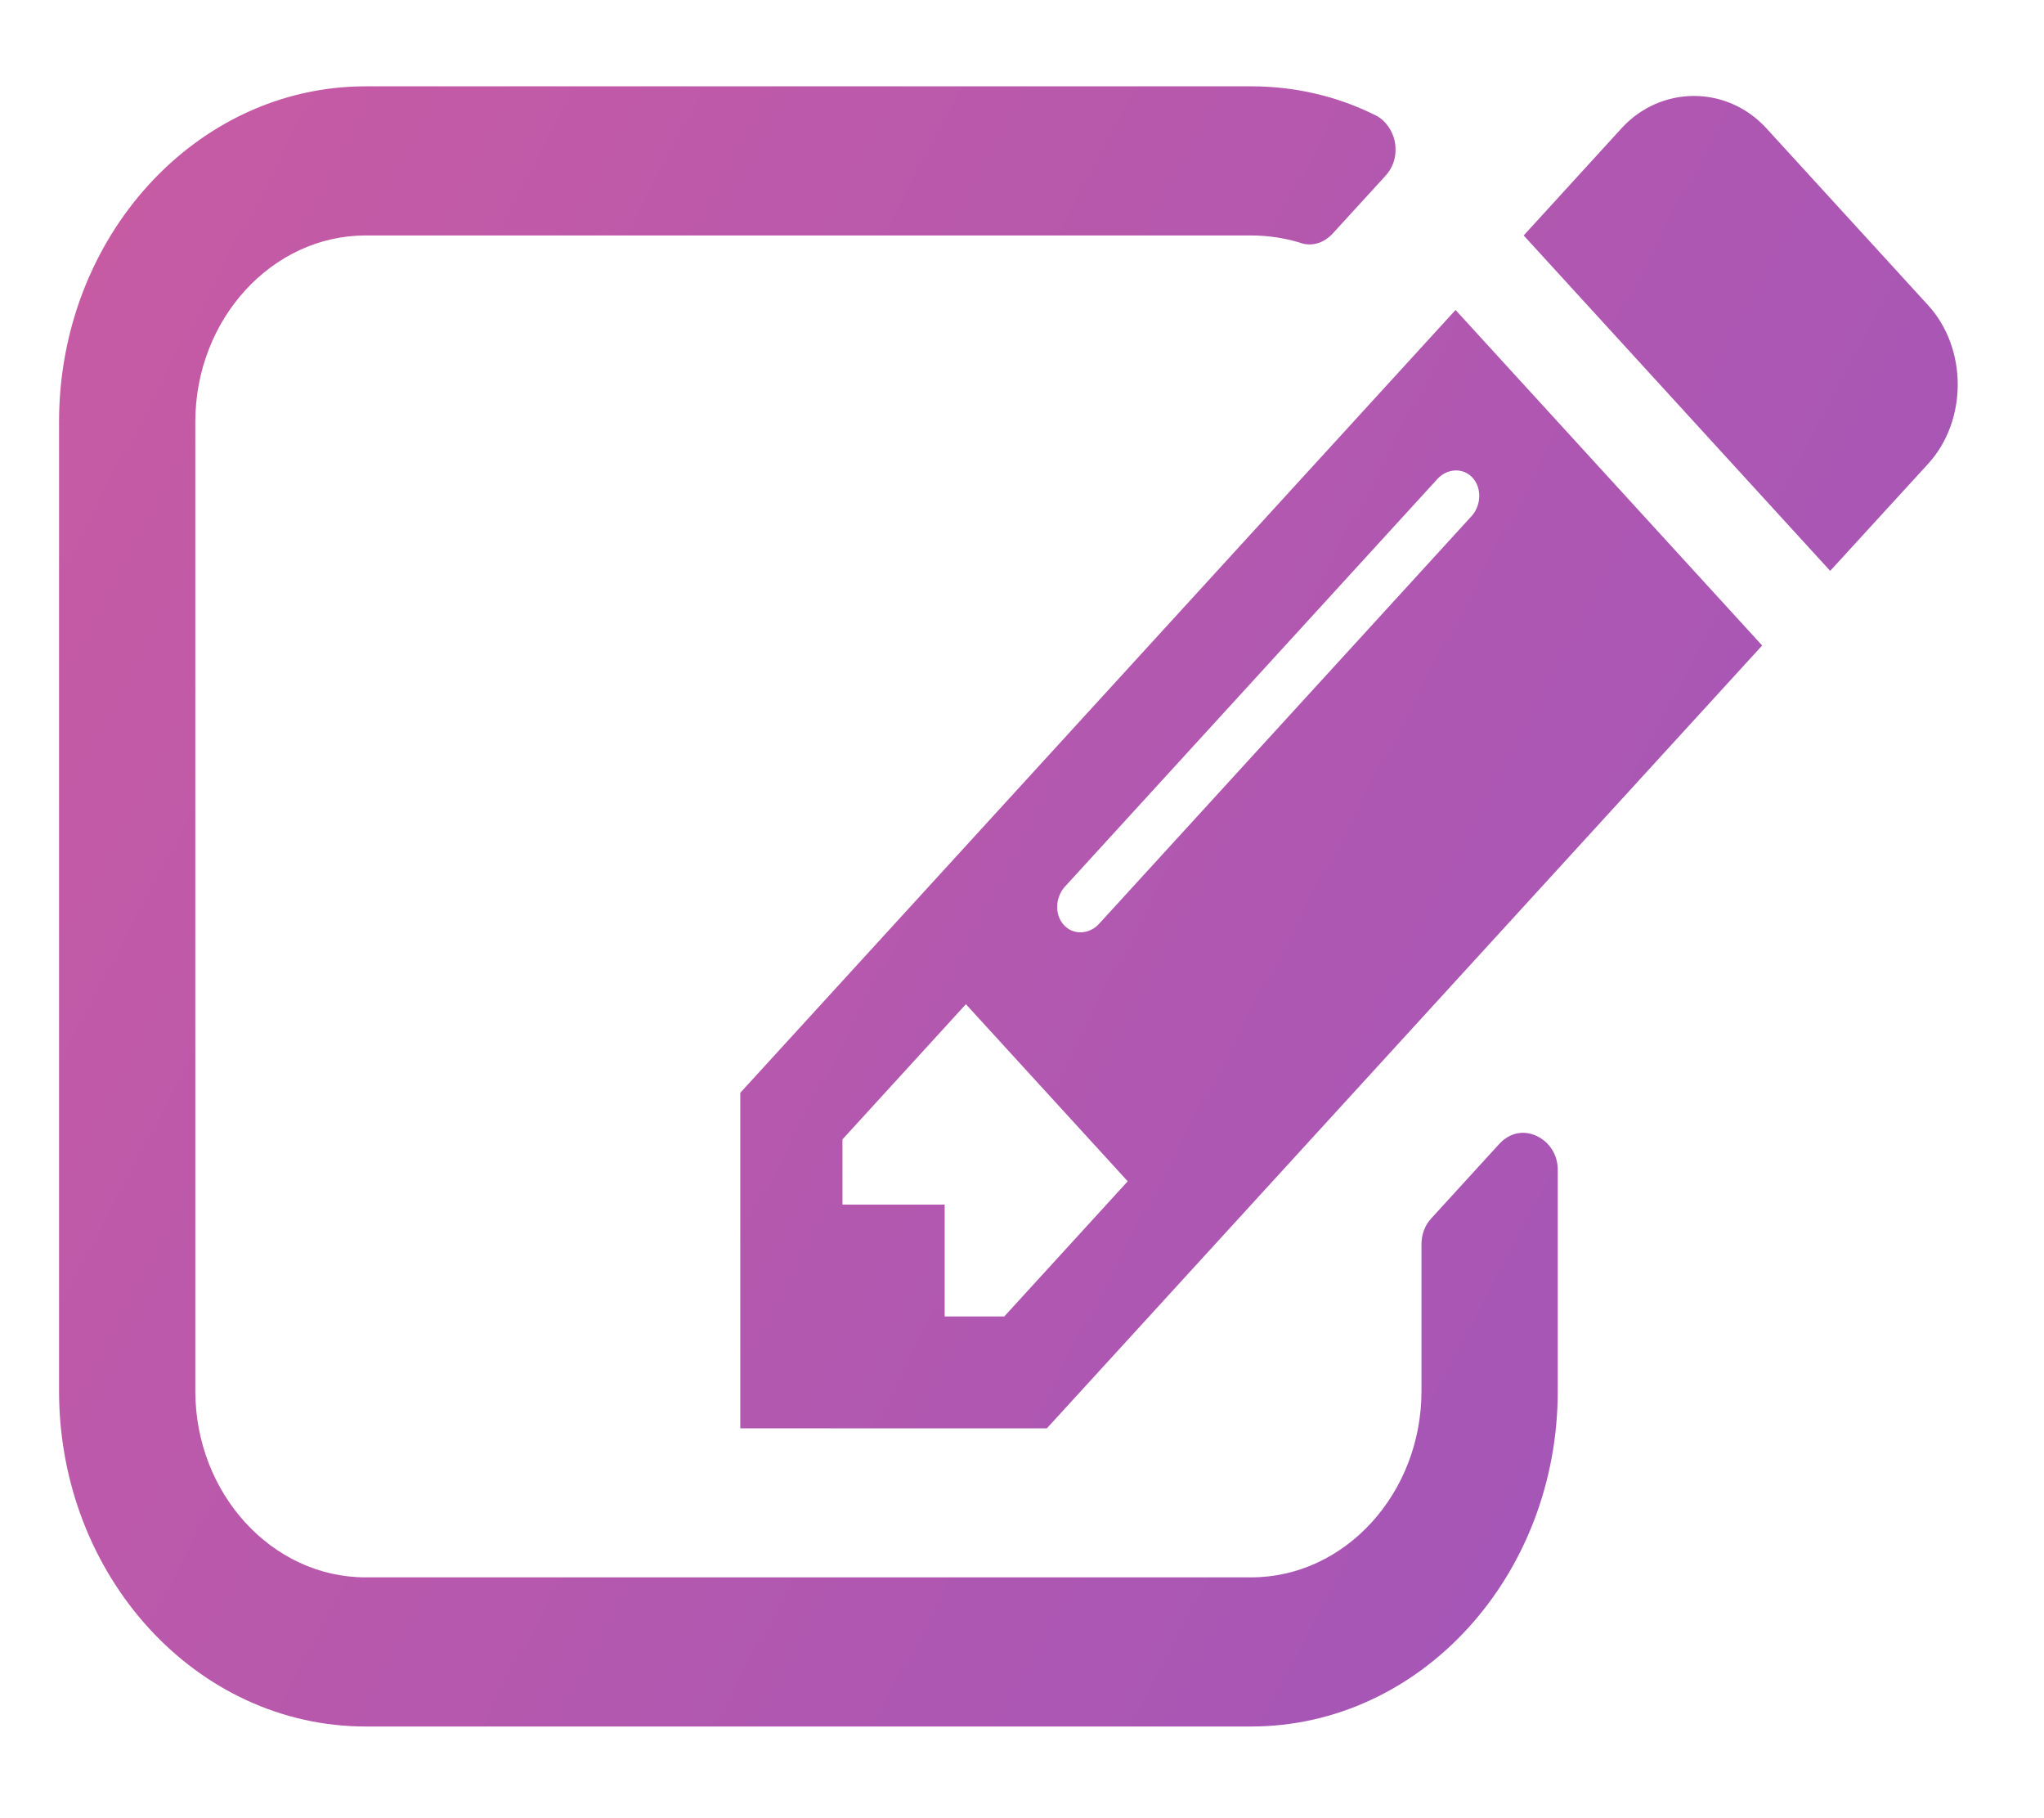
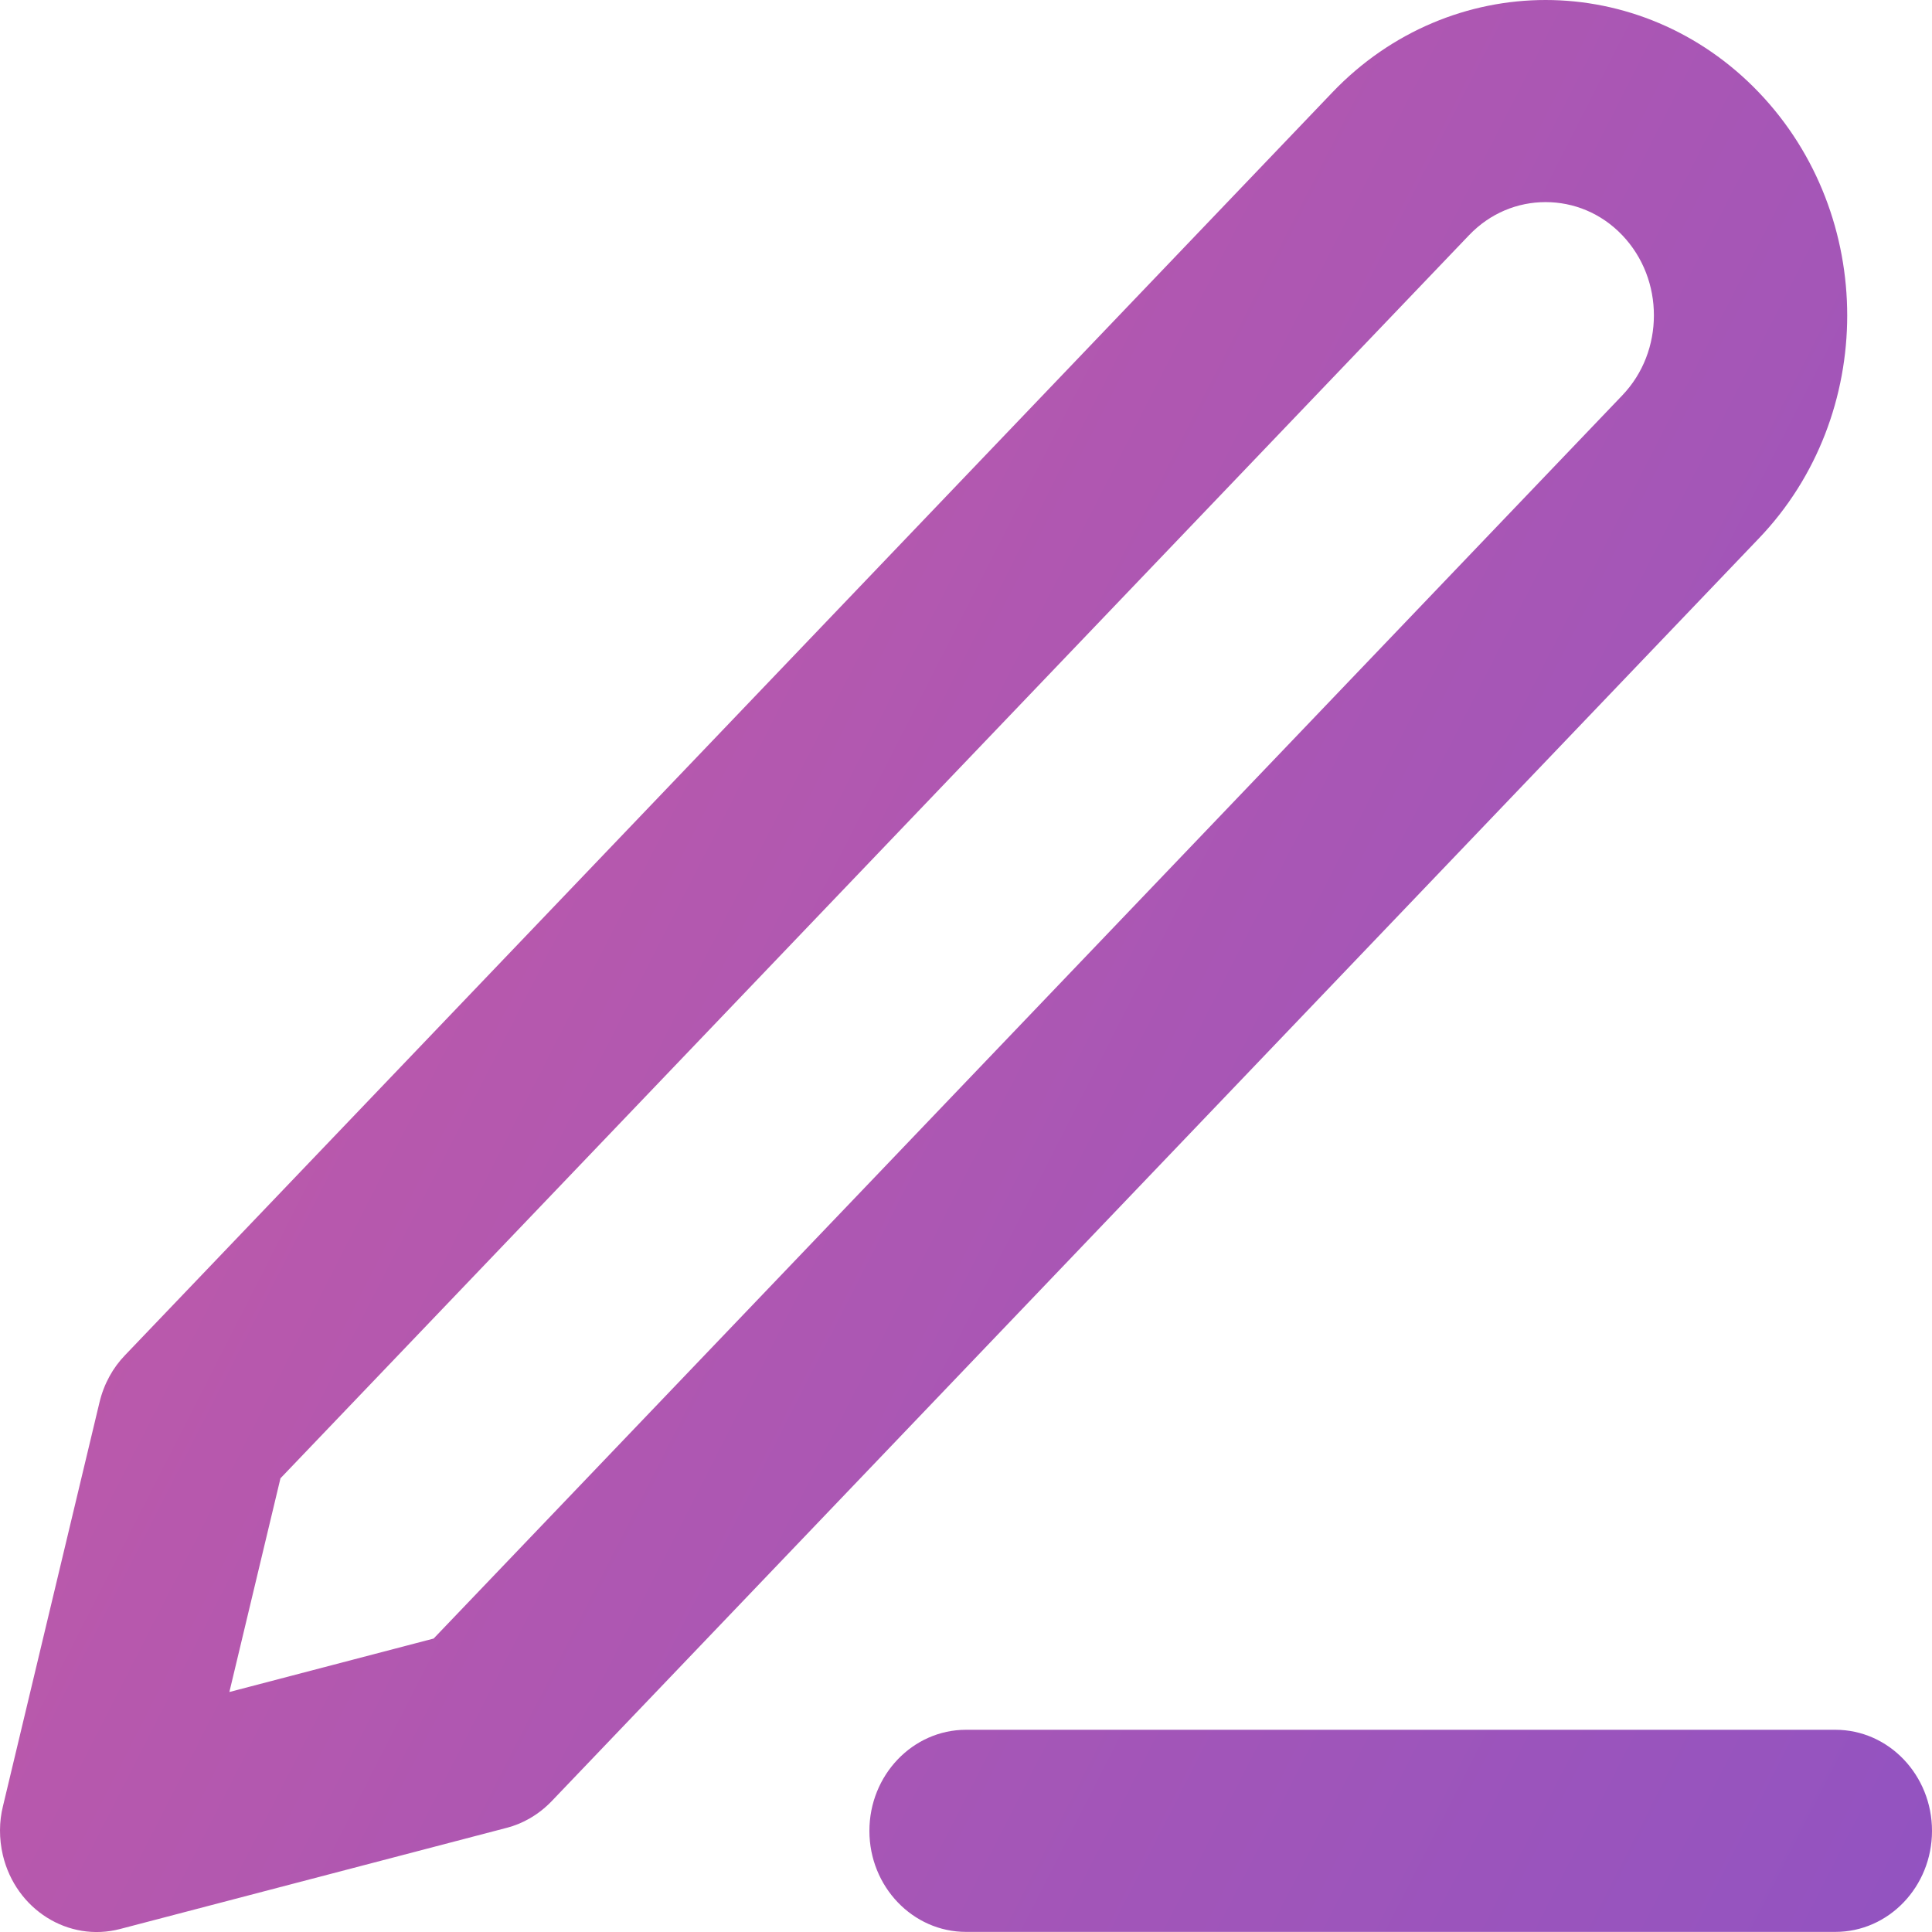
- <svg xmlns="http://www.w3.org/2000/svg" width="18" height="16" viewBox="0 0 18 16" fill="none">
-   <path d="M8.844 11.59L9.931 10.4L8.506 8.841L7.419 10.031V10.605H8.319V11.59H8.844ZM12.968 4.206C12.884 4.114 12.743 4.124 12.659 4.216L9.378 7.806C9.294 7.898 9.284 8.052 9.369 8.144C9.453 8.236 9.594 8.226 9.678 8.134L12.959 4.544C13.043 4.452 13.052 4.298 12.968 4.206ZM13.718 10.298V12.246C13.718 13.877 12.509 15.2 11.018 15.2H3.22C1.729 15.2 0.52 13.877 0.52 12.246V3.714C0.52 2.083 1.729 0.76 3.22 0.76H11.018C11.393 0.76 11.768 0.842 12.115 1.016C12.199 1.057 12.265 1.15 12.284 1.252C12.303 1.365 12.274 1.468 12.199 1.55L11.74 2.052C11.656 2.145 11.543 2.175 11.44 2.134C11.3 2.093 11.159 2.073 11.018 2.073H3.22C2.395 2.073 1.72 2.811 1.72 3.714V12.246C1.72 13.149 2.395 13.887 3.22 13.887H11.018C11.843 13.887 12.518 13.149 12.518 12.246V10.954C12.518 10.872 12.546 10.79 12.602 10.729L13.202 10.072C13.296 9.97 13.418 9.949 13.53 10C13.643 10.052 13.718 10.165 13.718 10.298ZM12.818 2.729L15.518 5.683L9.219 12.575H6.519V9.621L12.818 2.729ZM16.98 4.083L16.117 5.026L13.418 2.073L14.28 1.129C14.627 0.75 15.208 0.75 15.555 1.129L16.98 2.688C17.327 3.068 17.327 3.703 16.98 4.083Z" fill="url(#iconGradient45)" />
+ <svg xmlns="http://www.w3.org/2000/svg" width="18" height="18" viewBox="0 0 18 18" fill="none">
+   <path d="M9 17.999H17.1C17.597 17.999 18 17.577 18 17.058C18 16.538 17.597 16.116 17.1 16.116H9C8.504 16.116 8.1 16.538 8.1 17.058C8.1 17.577 8.504 17.999 9 17.999ZM12.414 0.86L1.164 12.627C1.054 12.741 0.969 12.89 0.927 13.065L0.027 16.83C-0.008 16.971 -0.01 17.129 0.027 17.286C0.148 17.791 0.637 18.098 1.119 17.972L4.719 17.03C4.869 16.992 5.016 16.909 5.138 16.783L16.387 5.016C16.936 4.443 17.21 3.689 17.21 2.939C17.21 2.189 16.936 1.435 16.387 0.861C15.839 0.288 15.118 0 14.4 0C13.683 0 12.962 0.287 12.414 0.86V0.86ZM13.687 2.191C13.884 1.985 14.14 1.883 14.4 1.883C14.66 1.883 14.917 1.985 15.114 2.191C15.311 2.398 15.409 2.666 15.409 2.938C15.409 3.21 15.311 3.478 15.114 3.684L4.04 15.266L2.137 15.764L2.613 13.773L13.687 2.191Z" fill="url(#paint0_linear)" />
  <defs>
-     <linearGradient id="iconGradient" x1="10" y1="3" x2="10" y2="17" gradientUnits="userSpaceOnUse">
+     <linearGradient id="paint0_linear" x1="0" y1="0" x2="21.569" y2="11.005" gradientUnits="userSpaceOnUse">
      <stop stop-color="#C95BA3" />
      <stop offset="1" stop-color="#9253C1" />
    </linearGradient>
-     <linearGradient id="iconGradient45" x1="0.622" y1="0" x2="25.088" y2="12.939" gradientUnits="userSpaceOnUse">
-       <stop stop-color="#C95BA3" />
-       <stop offset="1" stop-color="#9253C1" />
-     </linearGradient>
-     <clipPath id="clip0">
- </clipPath>
  </defs>
</svg>
